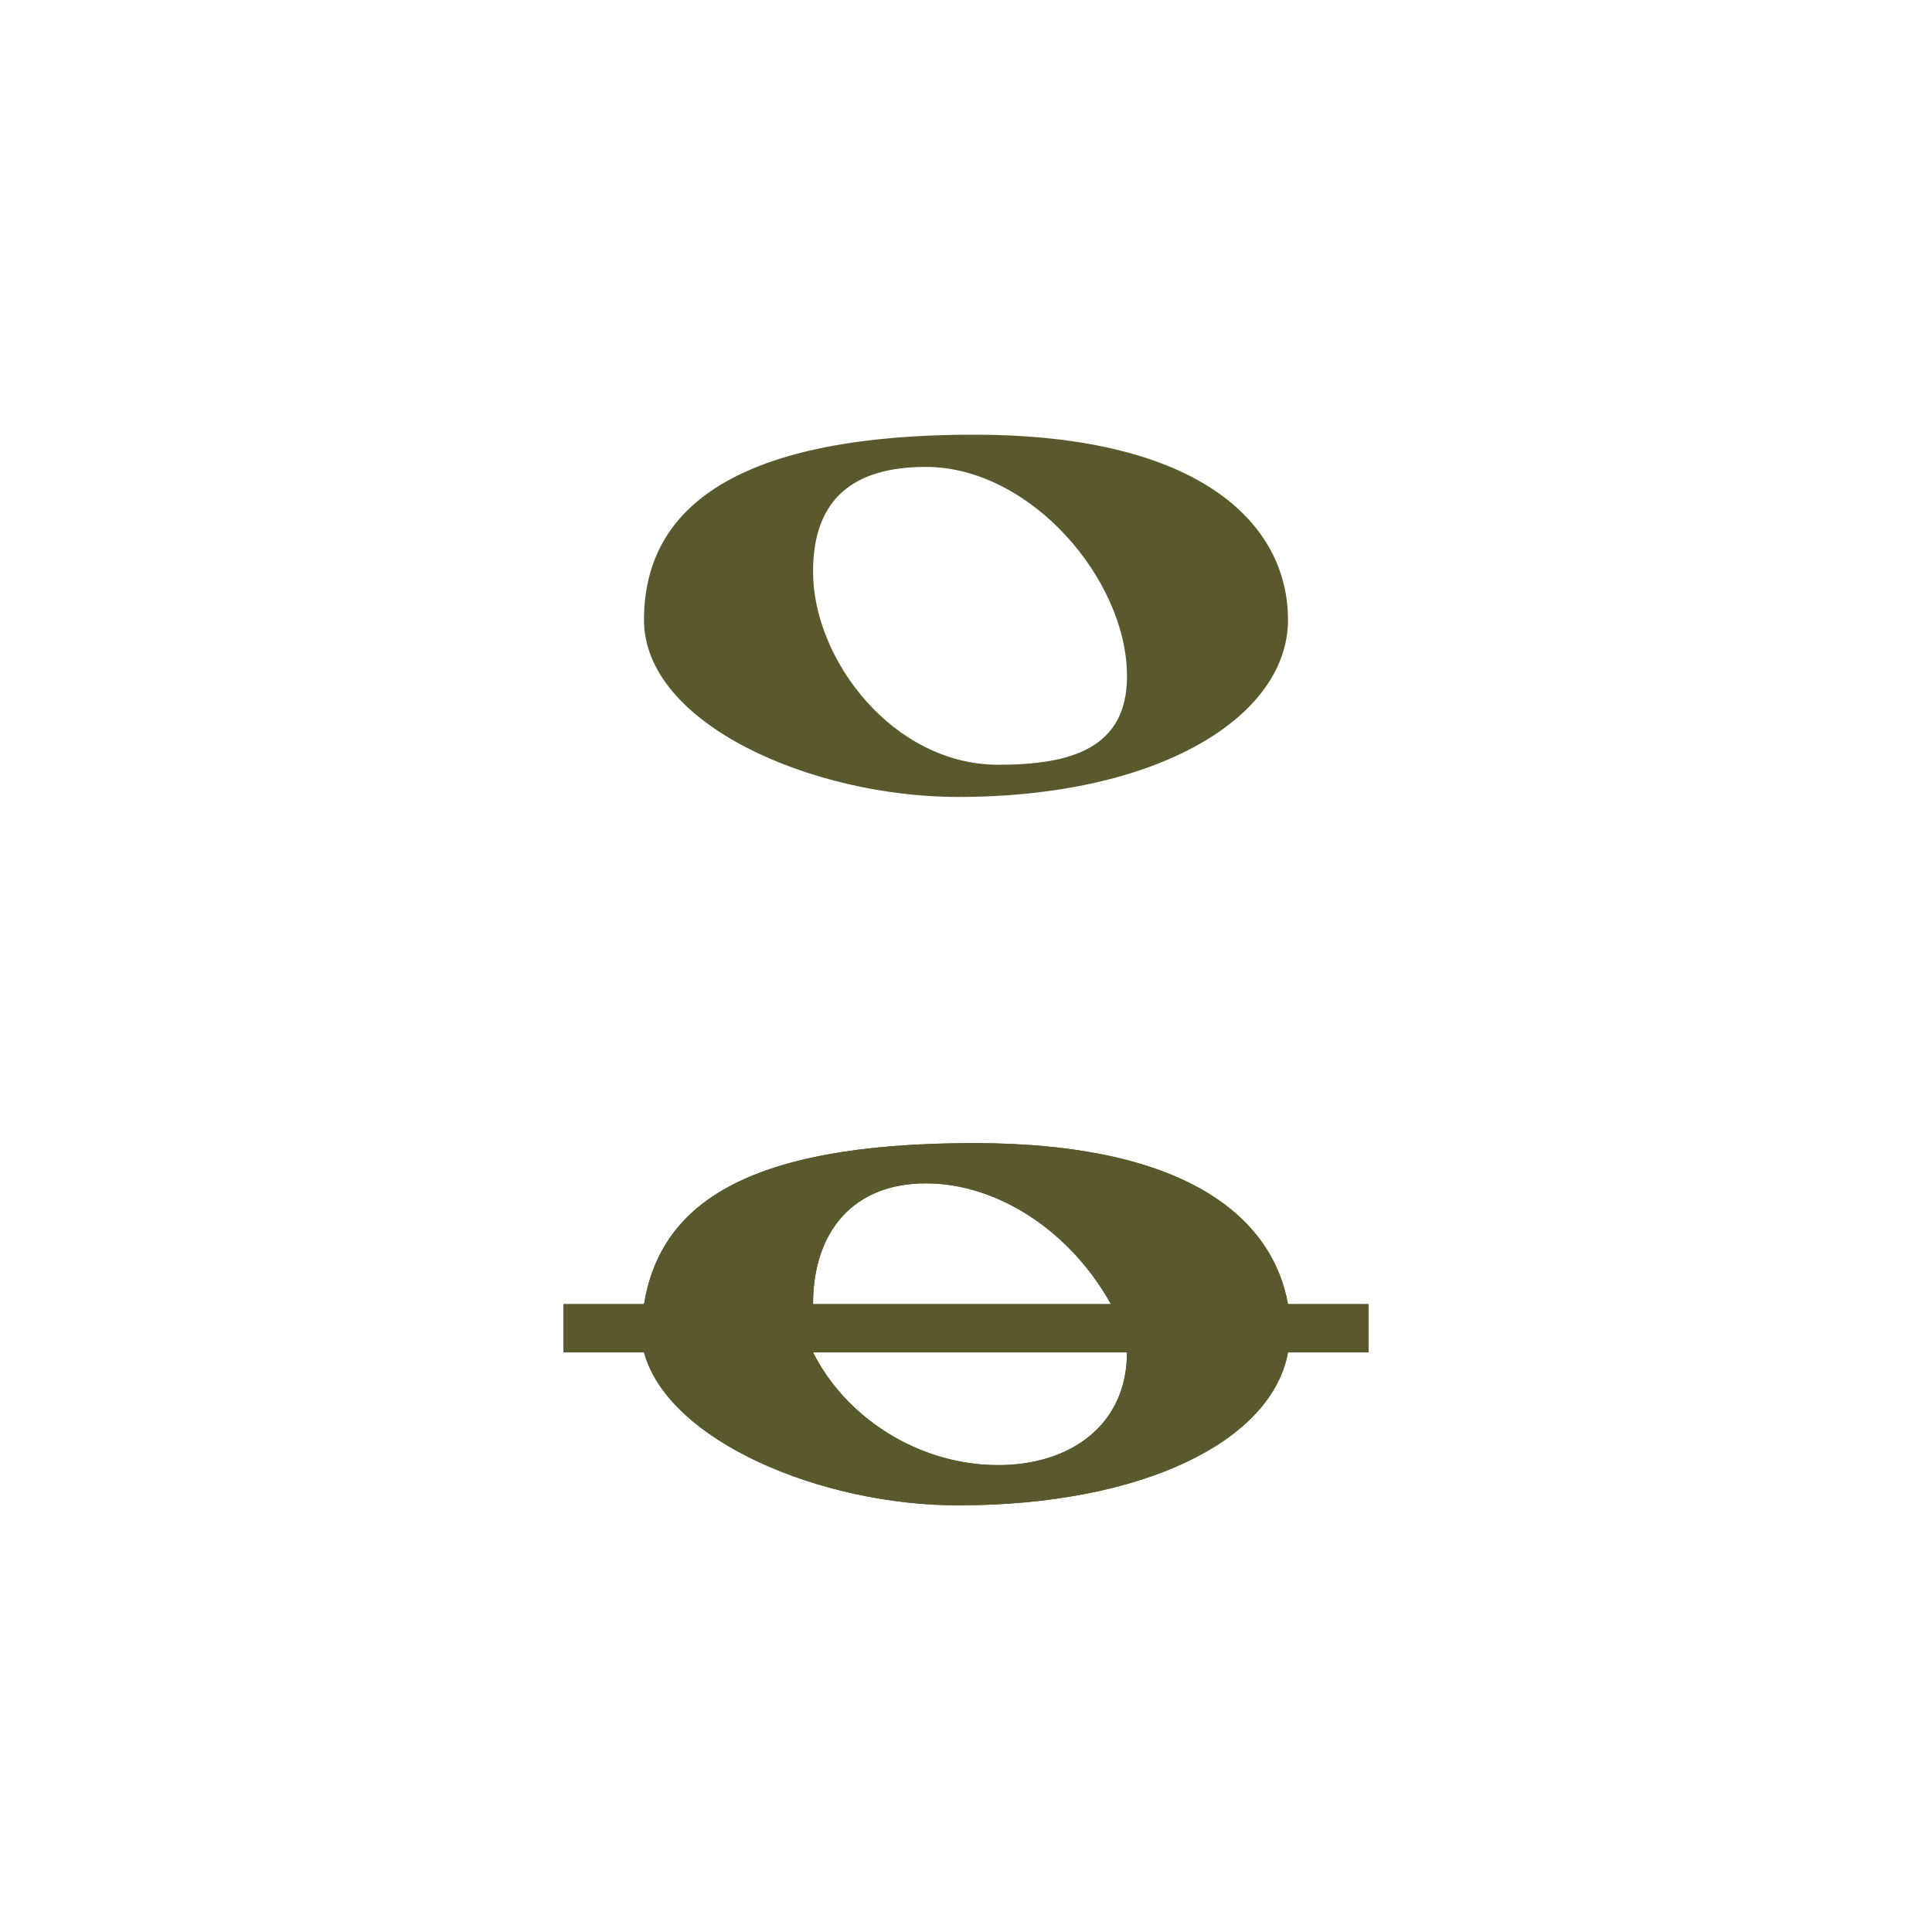
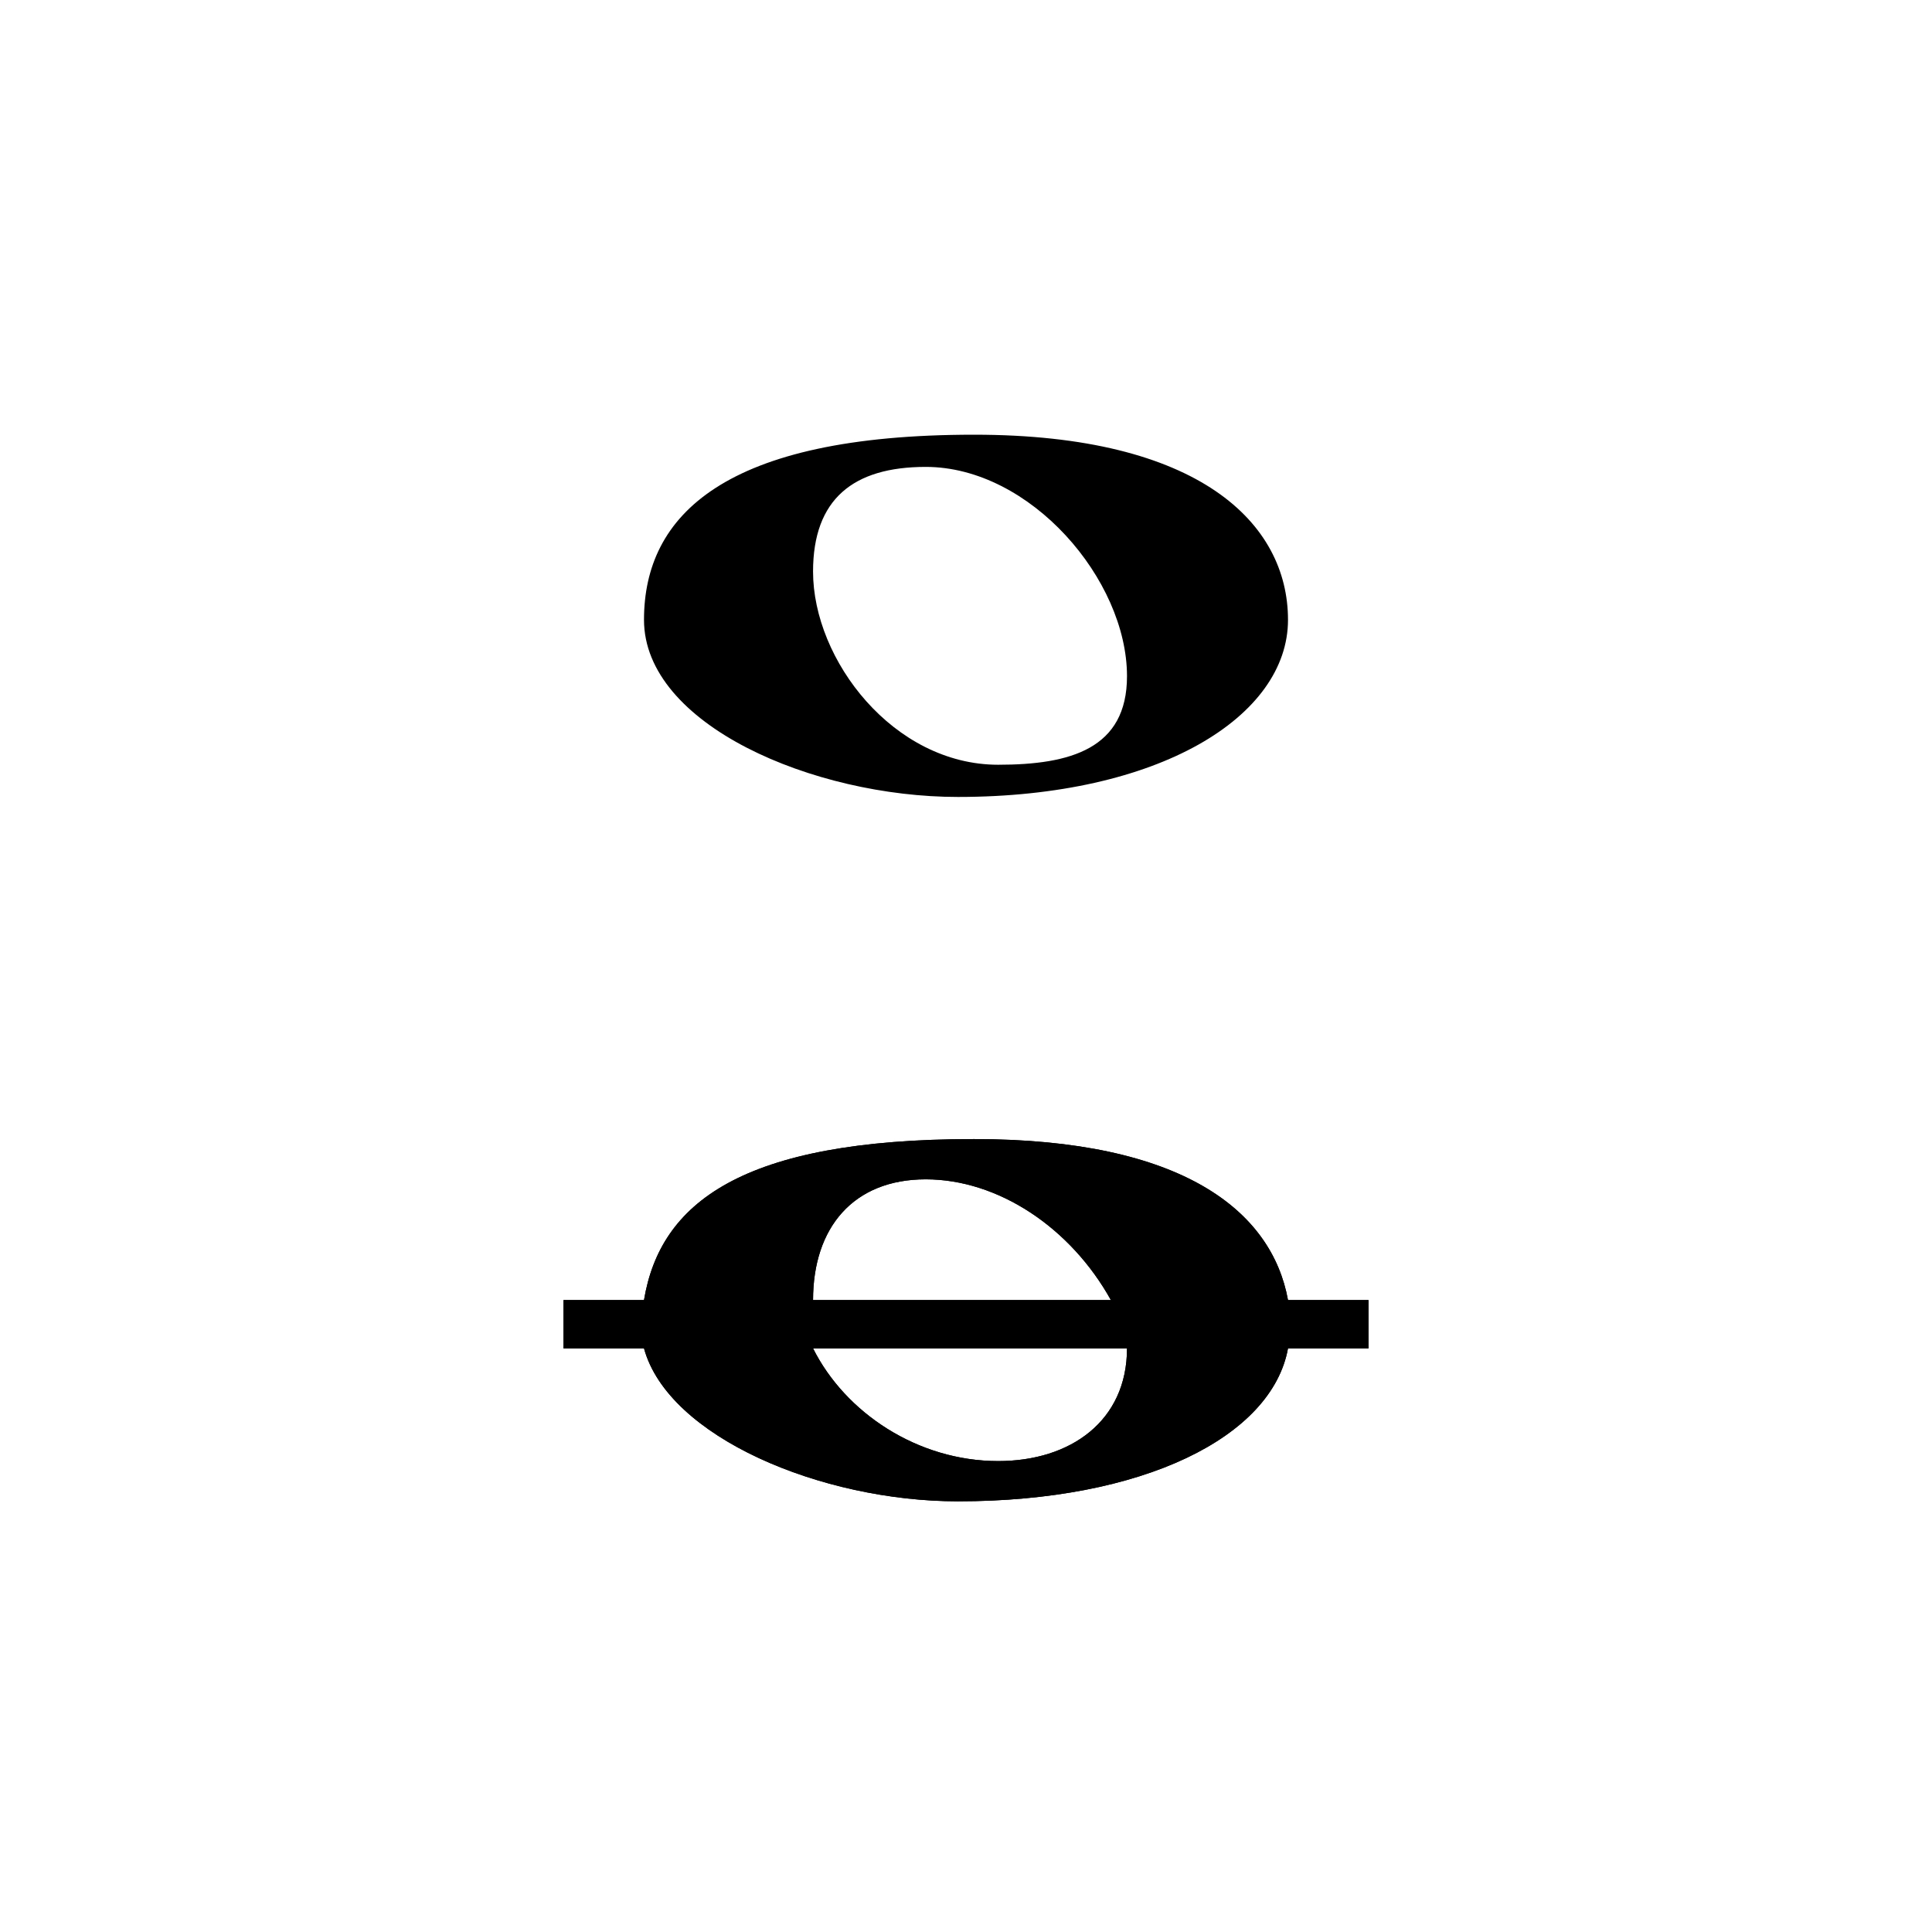
<svg xmlns="http://www.w3.org/2000/svg" width="240" height="240" fill="none" viewBox="0 0 240 240">
-   <path fill="#59592D" fill-rule="evenodd" d="M170 162v6h-10c-2 11-18 19-41 19-17 0-36-8-39-19H70v-6h10c2-12 12-20 41-20 26 0 37 9 39 20h10Zm-30 6c0 9-7 14-16 14-10 0-19-6-23-14h39Zm-39-6c0-9 5-15 14-15s18 6 23 15h-37Z" clip-rule="evenodd" />
-   <path fill="#59592D" fill-rule="evenodd" d="M170 162v6h-10c-2 11-18 19-41 19-17 0-36-8-39-19H70v-6h10c2-12 12-20 41-20 26 0 37 9 39 20h10Zm-46 20c9 0 16-5 16-14h-39c4 8 13 14 23 14Zm-23-20c0-9 5-15 14-15s18 6 23 15h-37Zm18-63c-18 0-39-9-39-22s10-23 41-23c28 0 39 11 39 23s-16 22-41 22Zm21-15c0 9-7 11-16 11-13 0-23-13-23-24 0-9 5-13 14-13 13 0 25 14 25 26Z" clip-rule="evenodd" />
+   <path fill="#000" fill-rule="evenodd" d="M170 161.5v6h-10c-2 11-18 19-41 19-17 0-36-8-39-19H70v-6h10c2-12 12-20 41-20 26 0 37 9 39 20h10Zm-30 6c0 9-7 14-16 14-10 0-19-6-23-14h39Zm-39-6c0-9 5-15 14-15s18 6 23 15h-37Z" clip-rule="evenodd" />
+   <path fill="#000" fill-rule="evenodd" d="M170 161.5v6h-10c-2 11-18 19-41 19-17 0-36-8-39-19H70v-6h10c2-12 12-20 41-20 26 0 37 9 39 20h10Zm-46 20c9 0 16-5 16-14h-39c4 8 13 14 23 14Zm-23-20c0-9 5-15 14-15s18 6 23 15h-37ZM119 99c-18 0-39-9-39-22s10-23 41-23c28 0 39 11 39 23s-16 22-41 22Zm21-15c0 9-7 11-16 11-13 0-23-13-23-24 0-9 5-13 14-13 13 0 25 14 25 26Z" clip-rule="evenodd" />
</svg>
